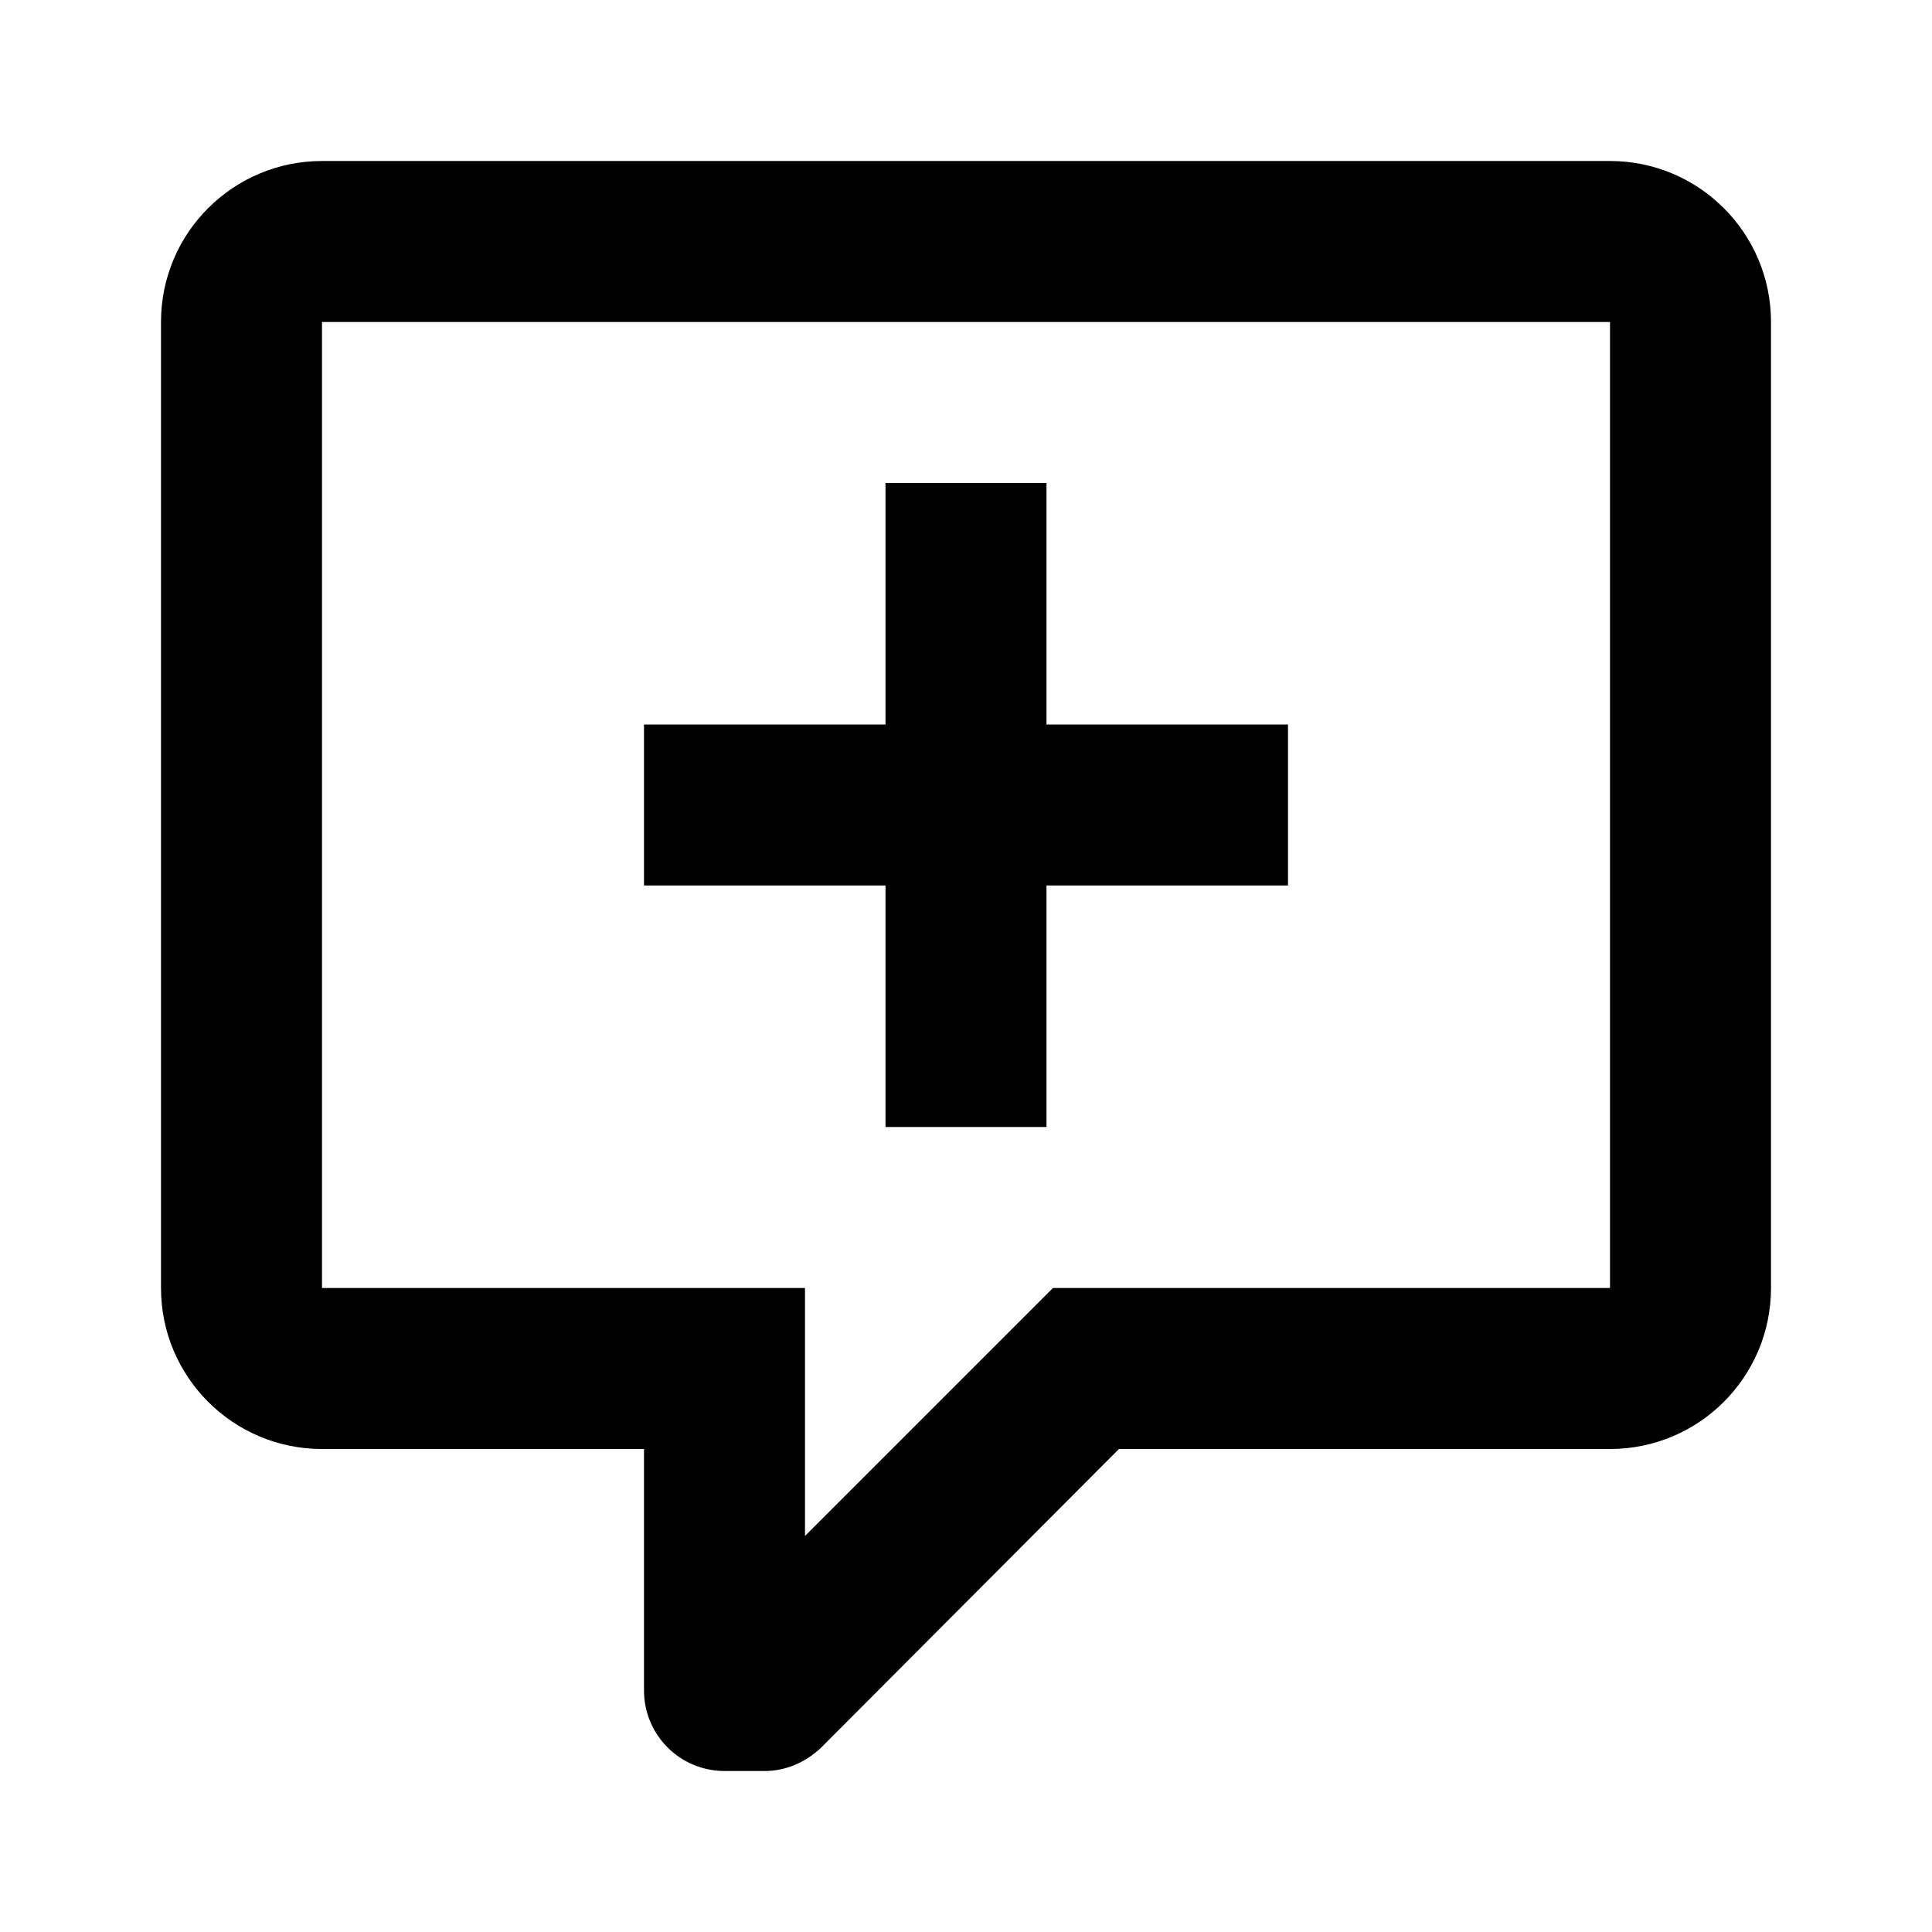
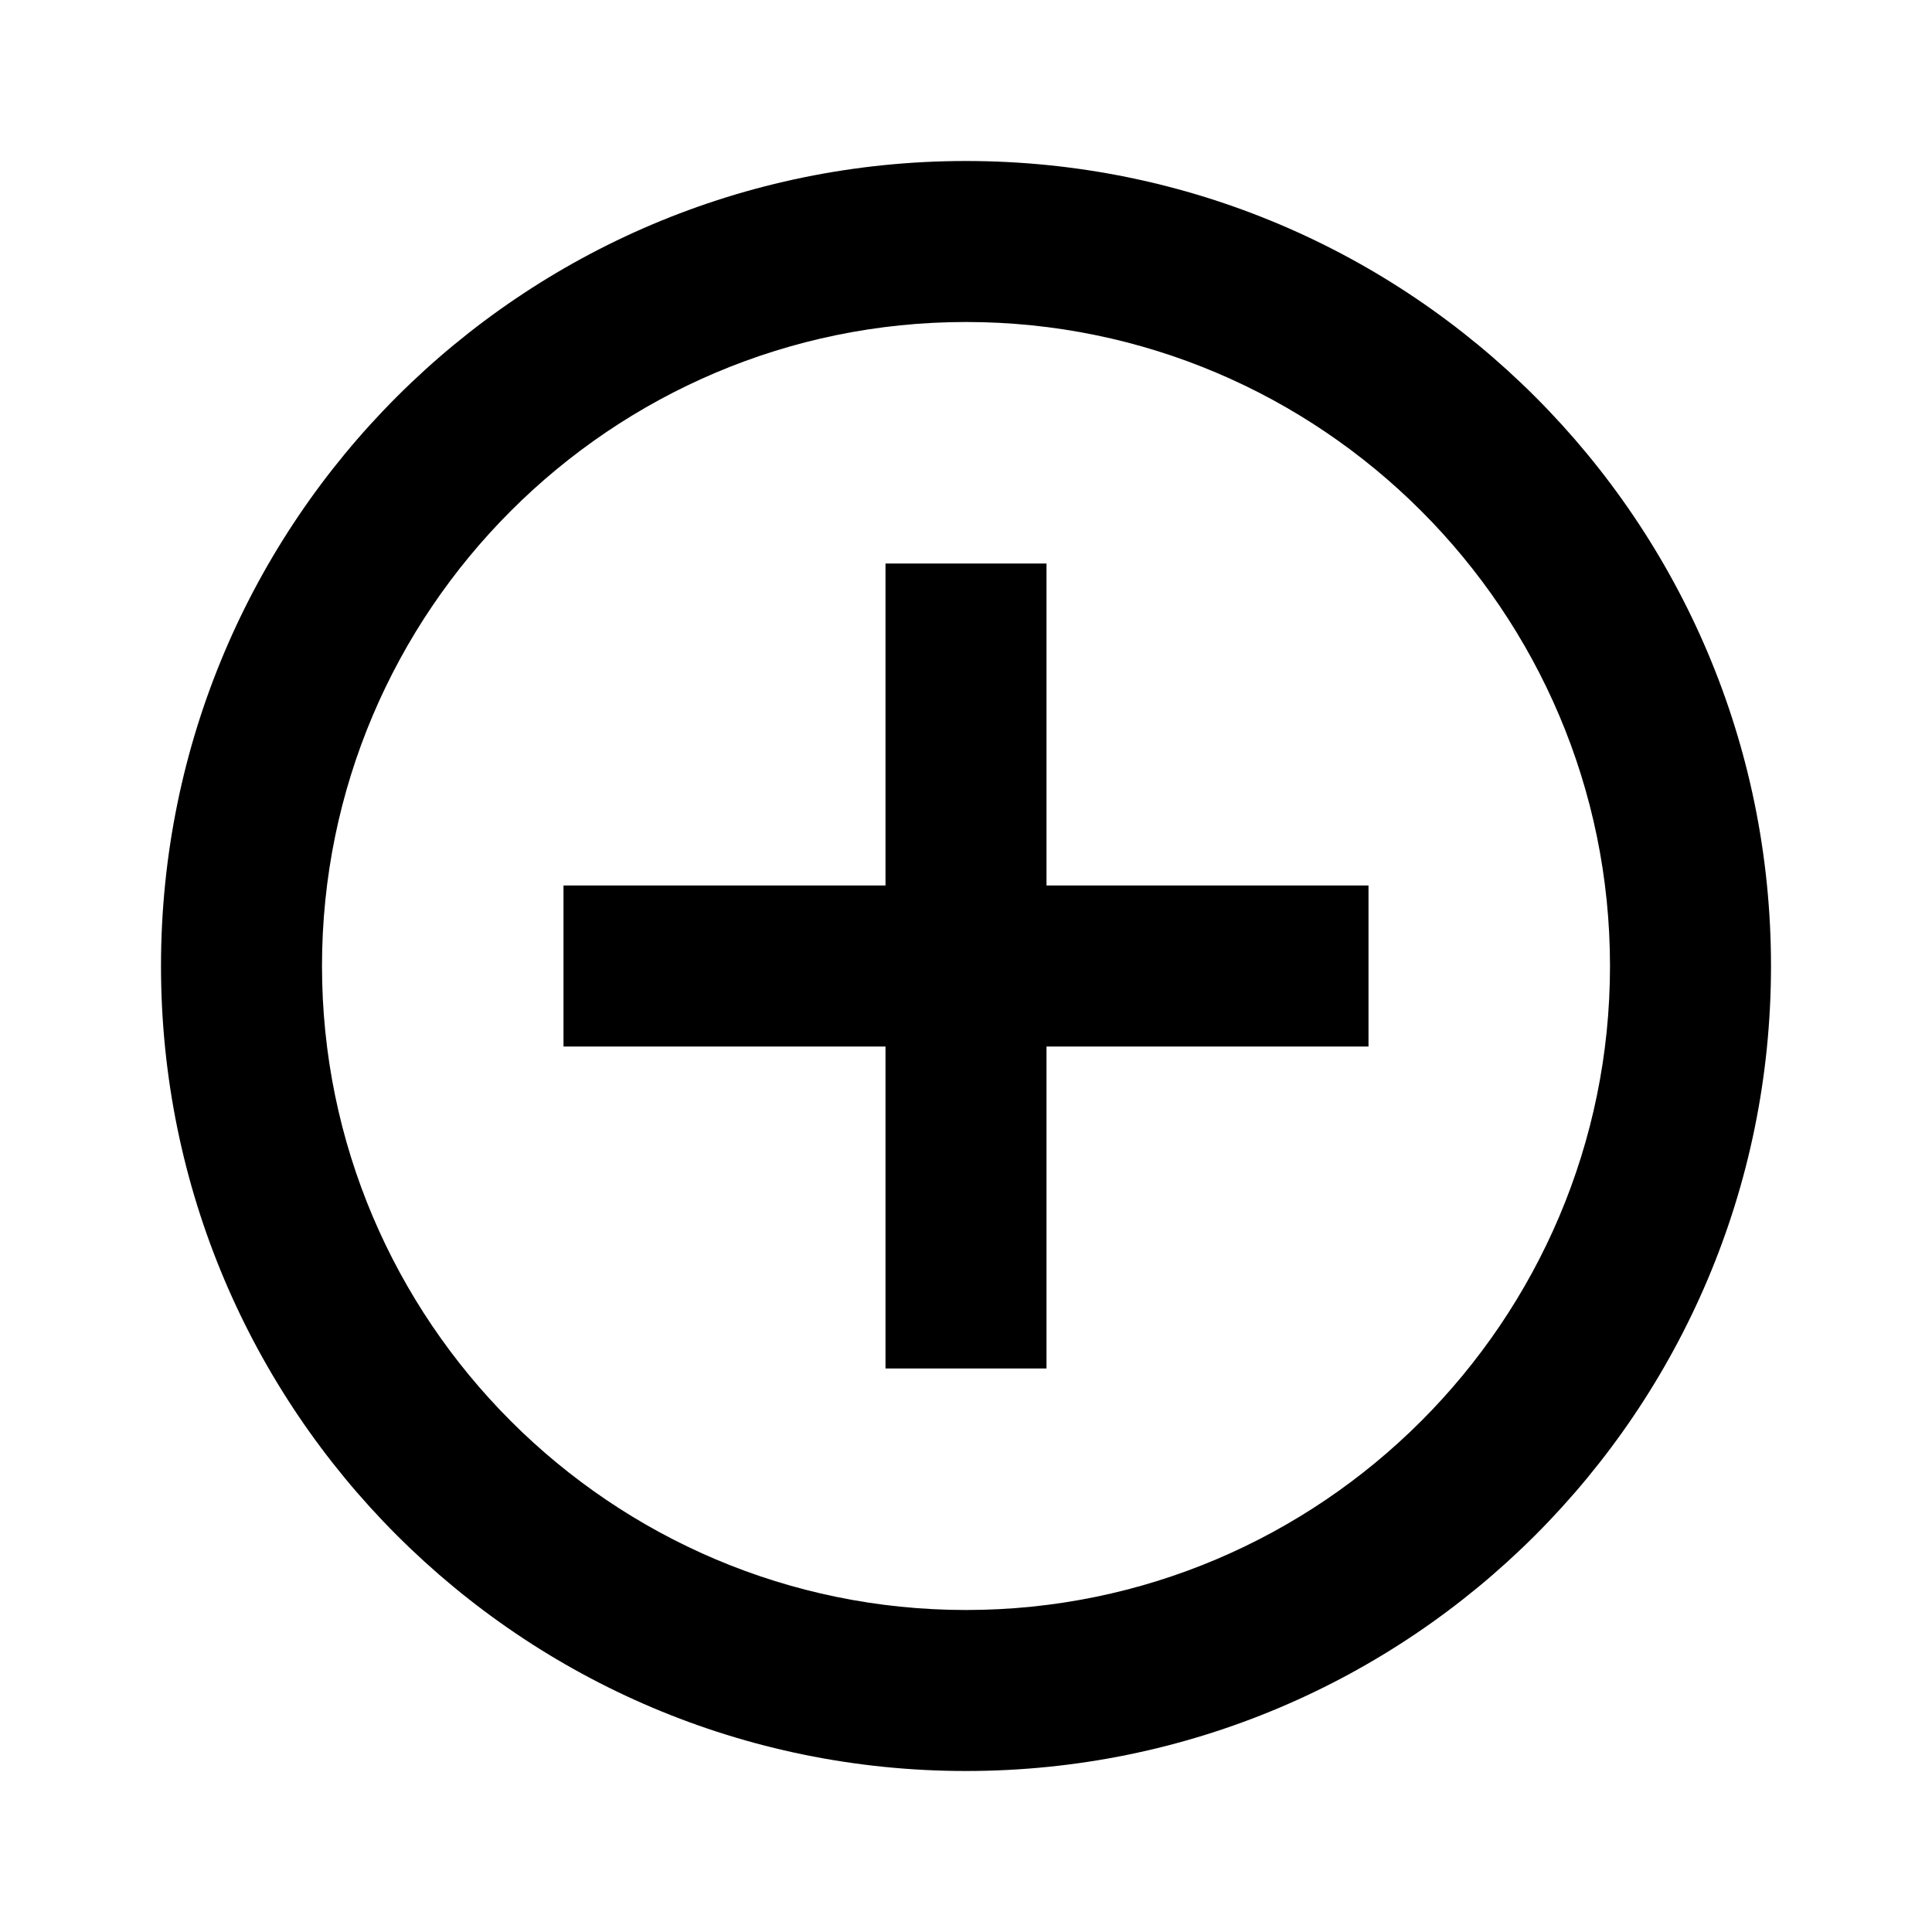
- <svg xmlns="http://www.w3.org/2000/svg" version="1.1" id="mdi-comment-plus-outline" width="24" height="24" viewBox="0 0 24 24">
-   <path d="M9,22A1,1 0 0,1 8,21V18H4A2,2 0 0,1 2,16V4C2,2.89 2.9,2 4,2H20A2,2 0 0,1 22,4V16A2,2 0 0,1 20,18H13.9L10.2,21.71C10,21.9 9.75,22 9.5,22V22H9M10,16V19.08L13.08,16H20V4H4V16H10M11,6H13V9H16V11H13V14H11V11H8V9H11V6Z" />
+ <svg xmlns="http://www.w3.org/2000/svg" version="1.1" width="24" height="24" viewBox="0 0 24 24">
+   <path d="M12,20C7.59,20 4,16.41 4,12C4,7.59 7.59,4 12,4C16.41,4 20,7.59 20,12C20,16.41 16.41,20 12,20M12,2A10,10 0 0,0 2,12A10,10 0 0,0 12,22A10,10 0 0,0 22,12A10,10 0 0,0 12,2M13,7H11V11H7V13H11V17H13V13H17V11H13V7Z" />
</svg>
